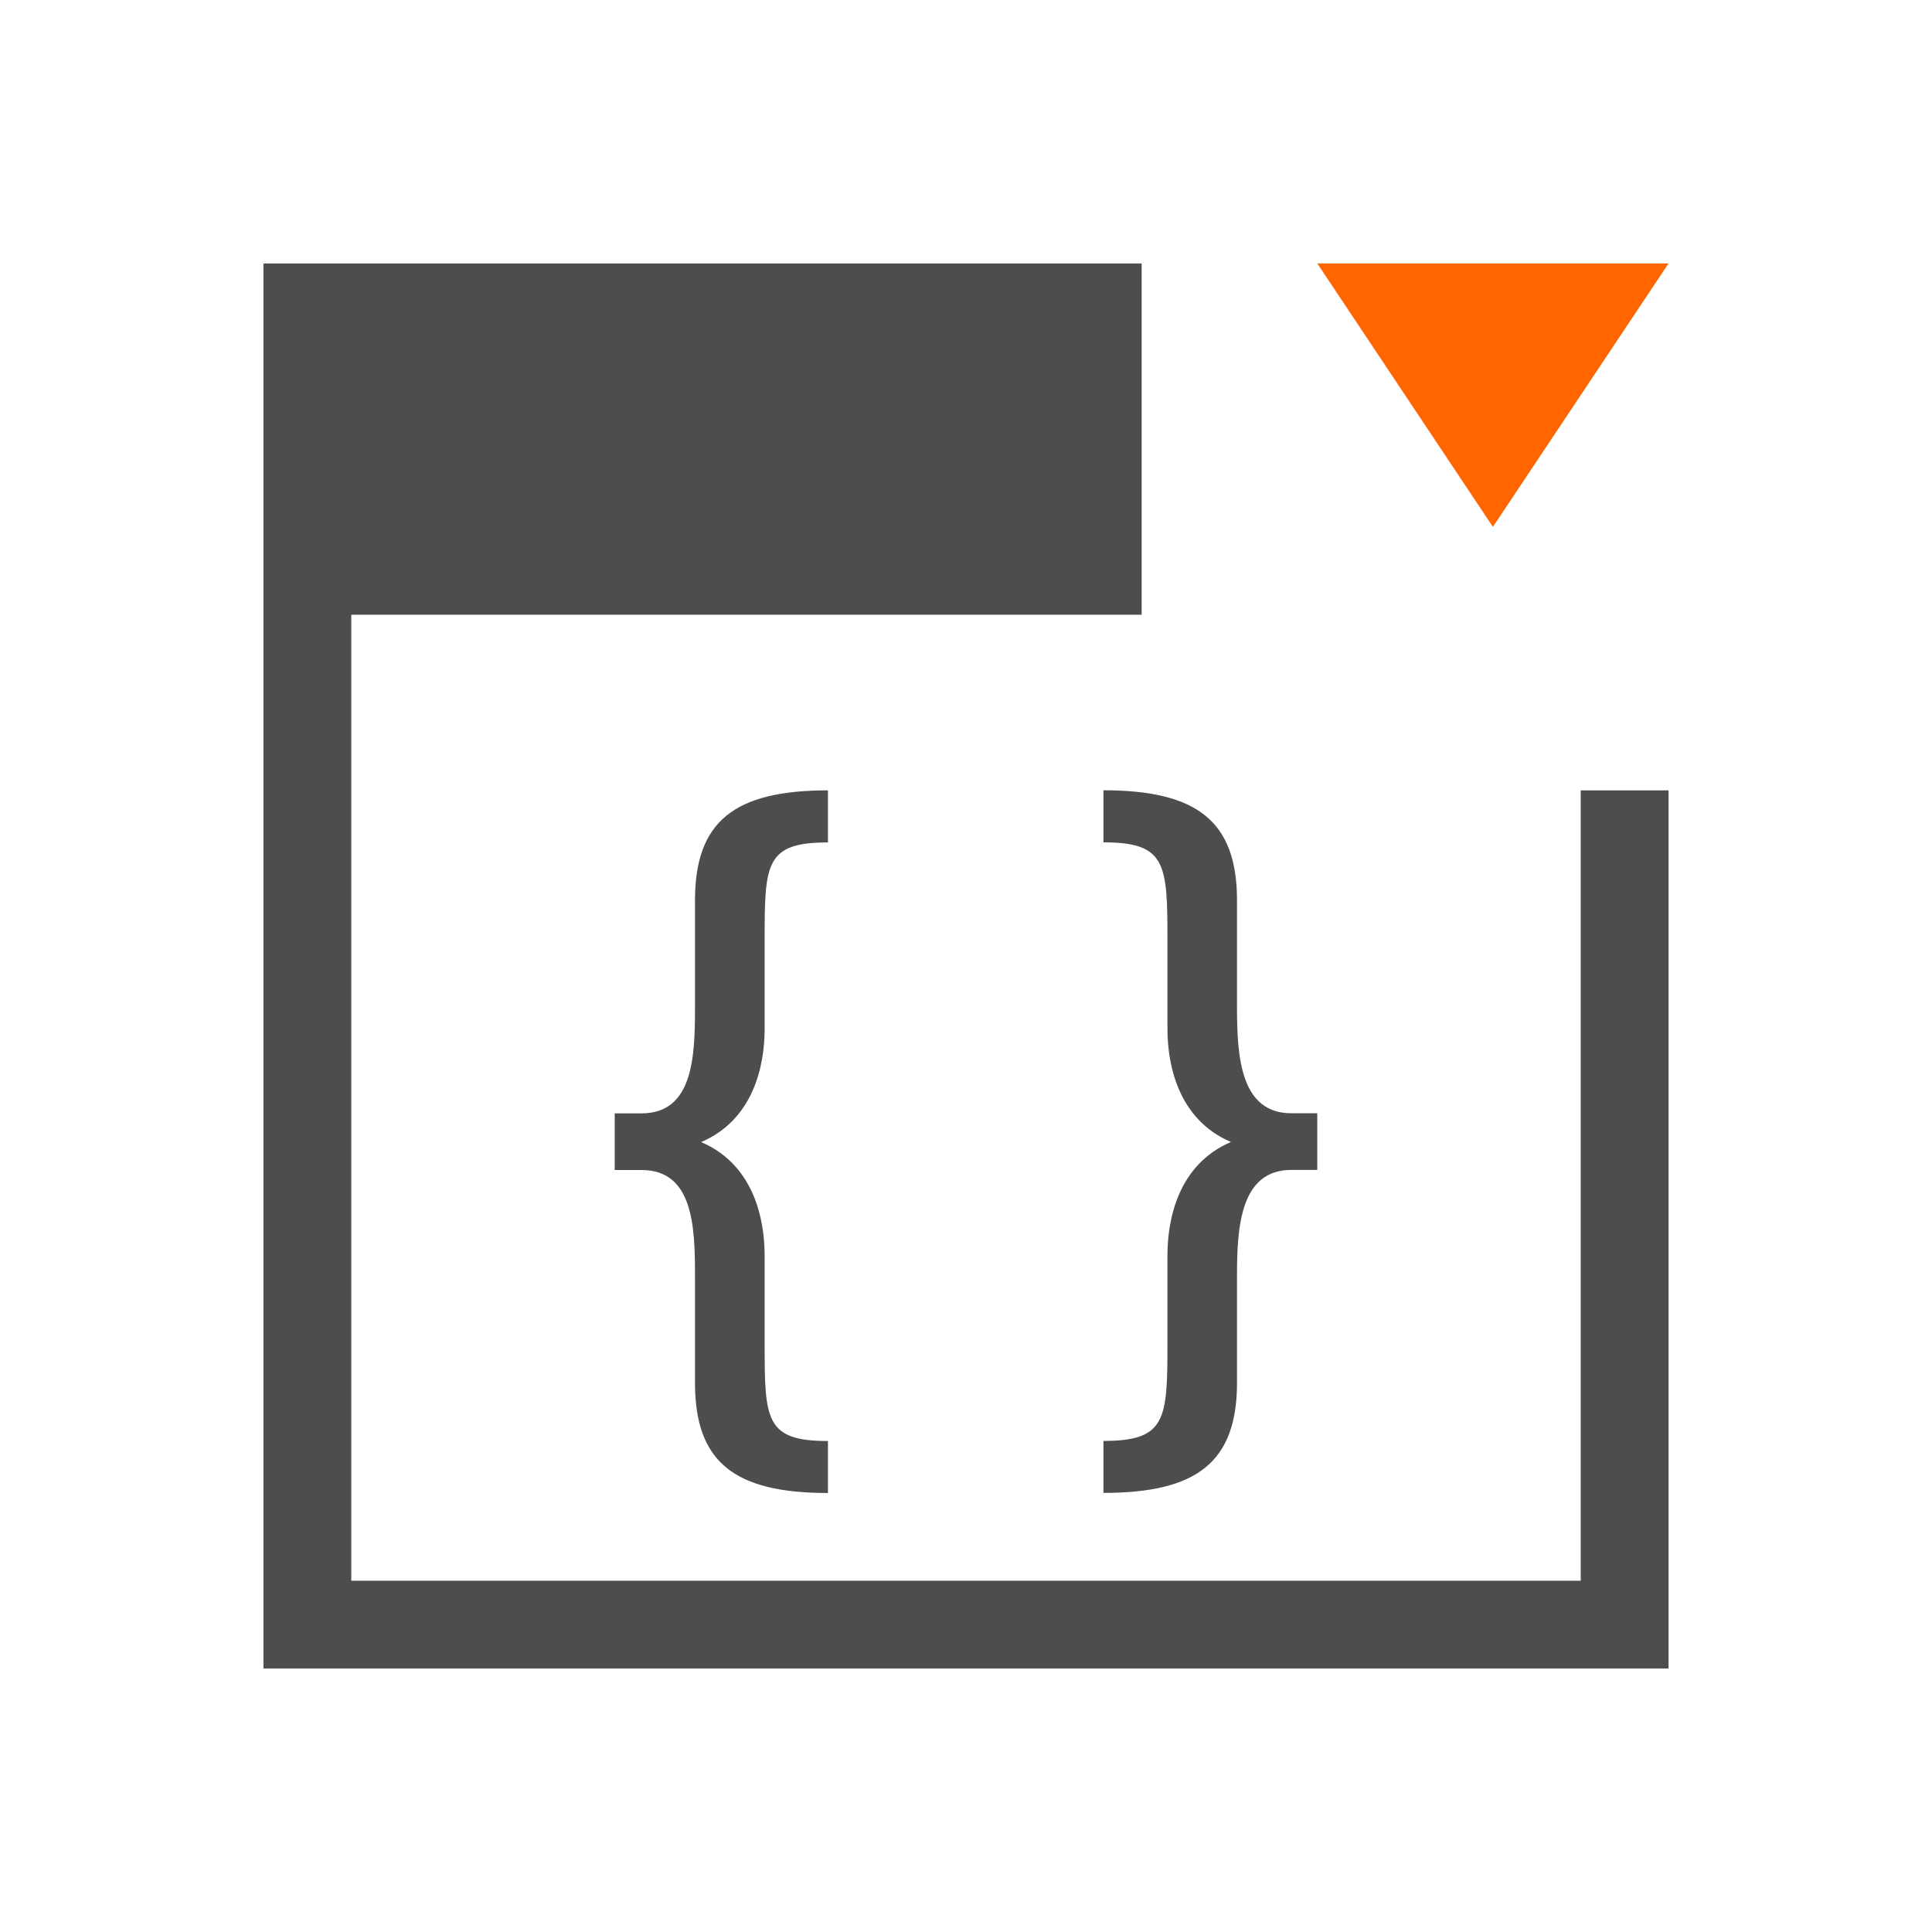
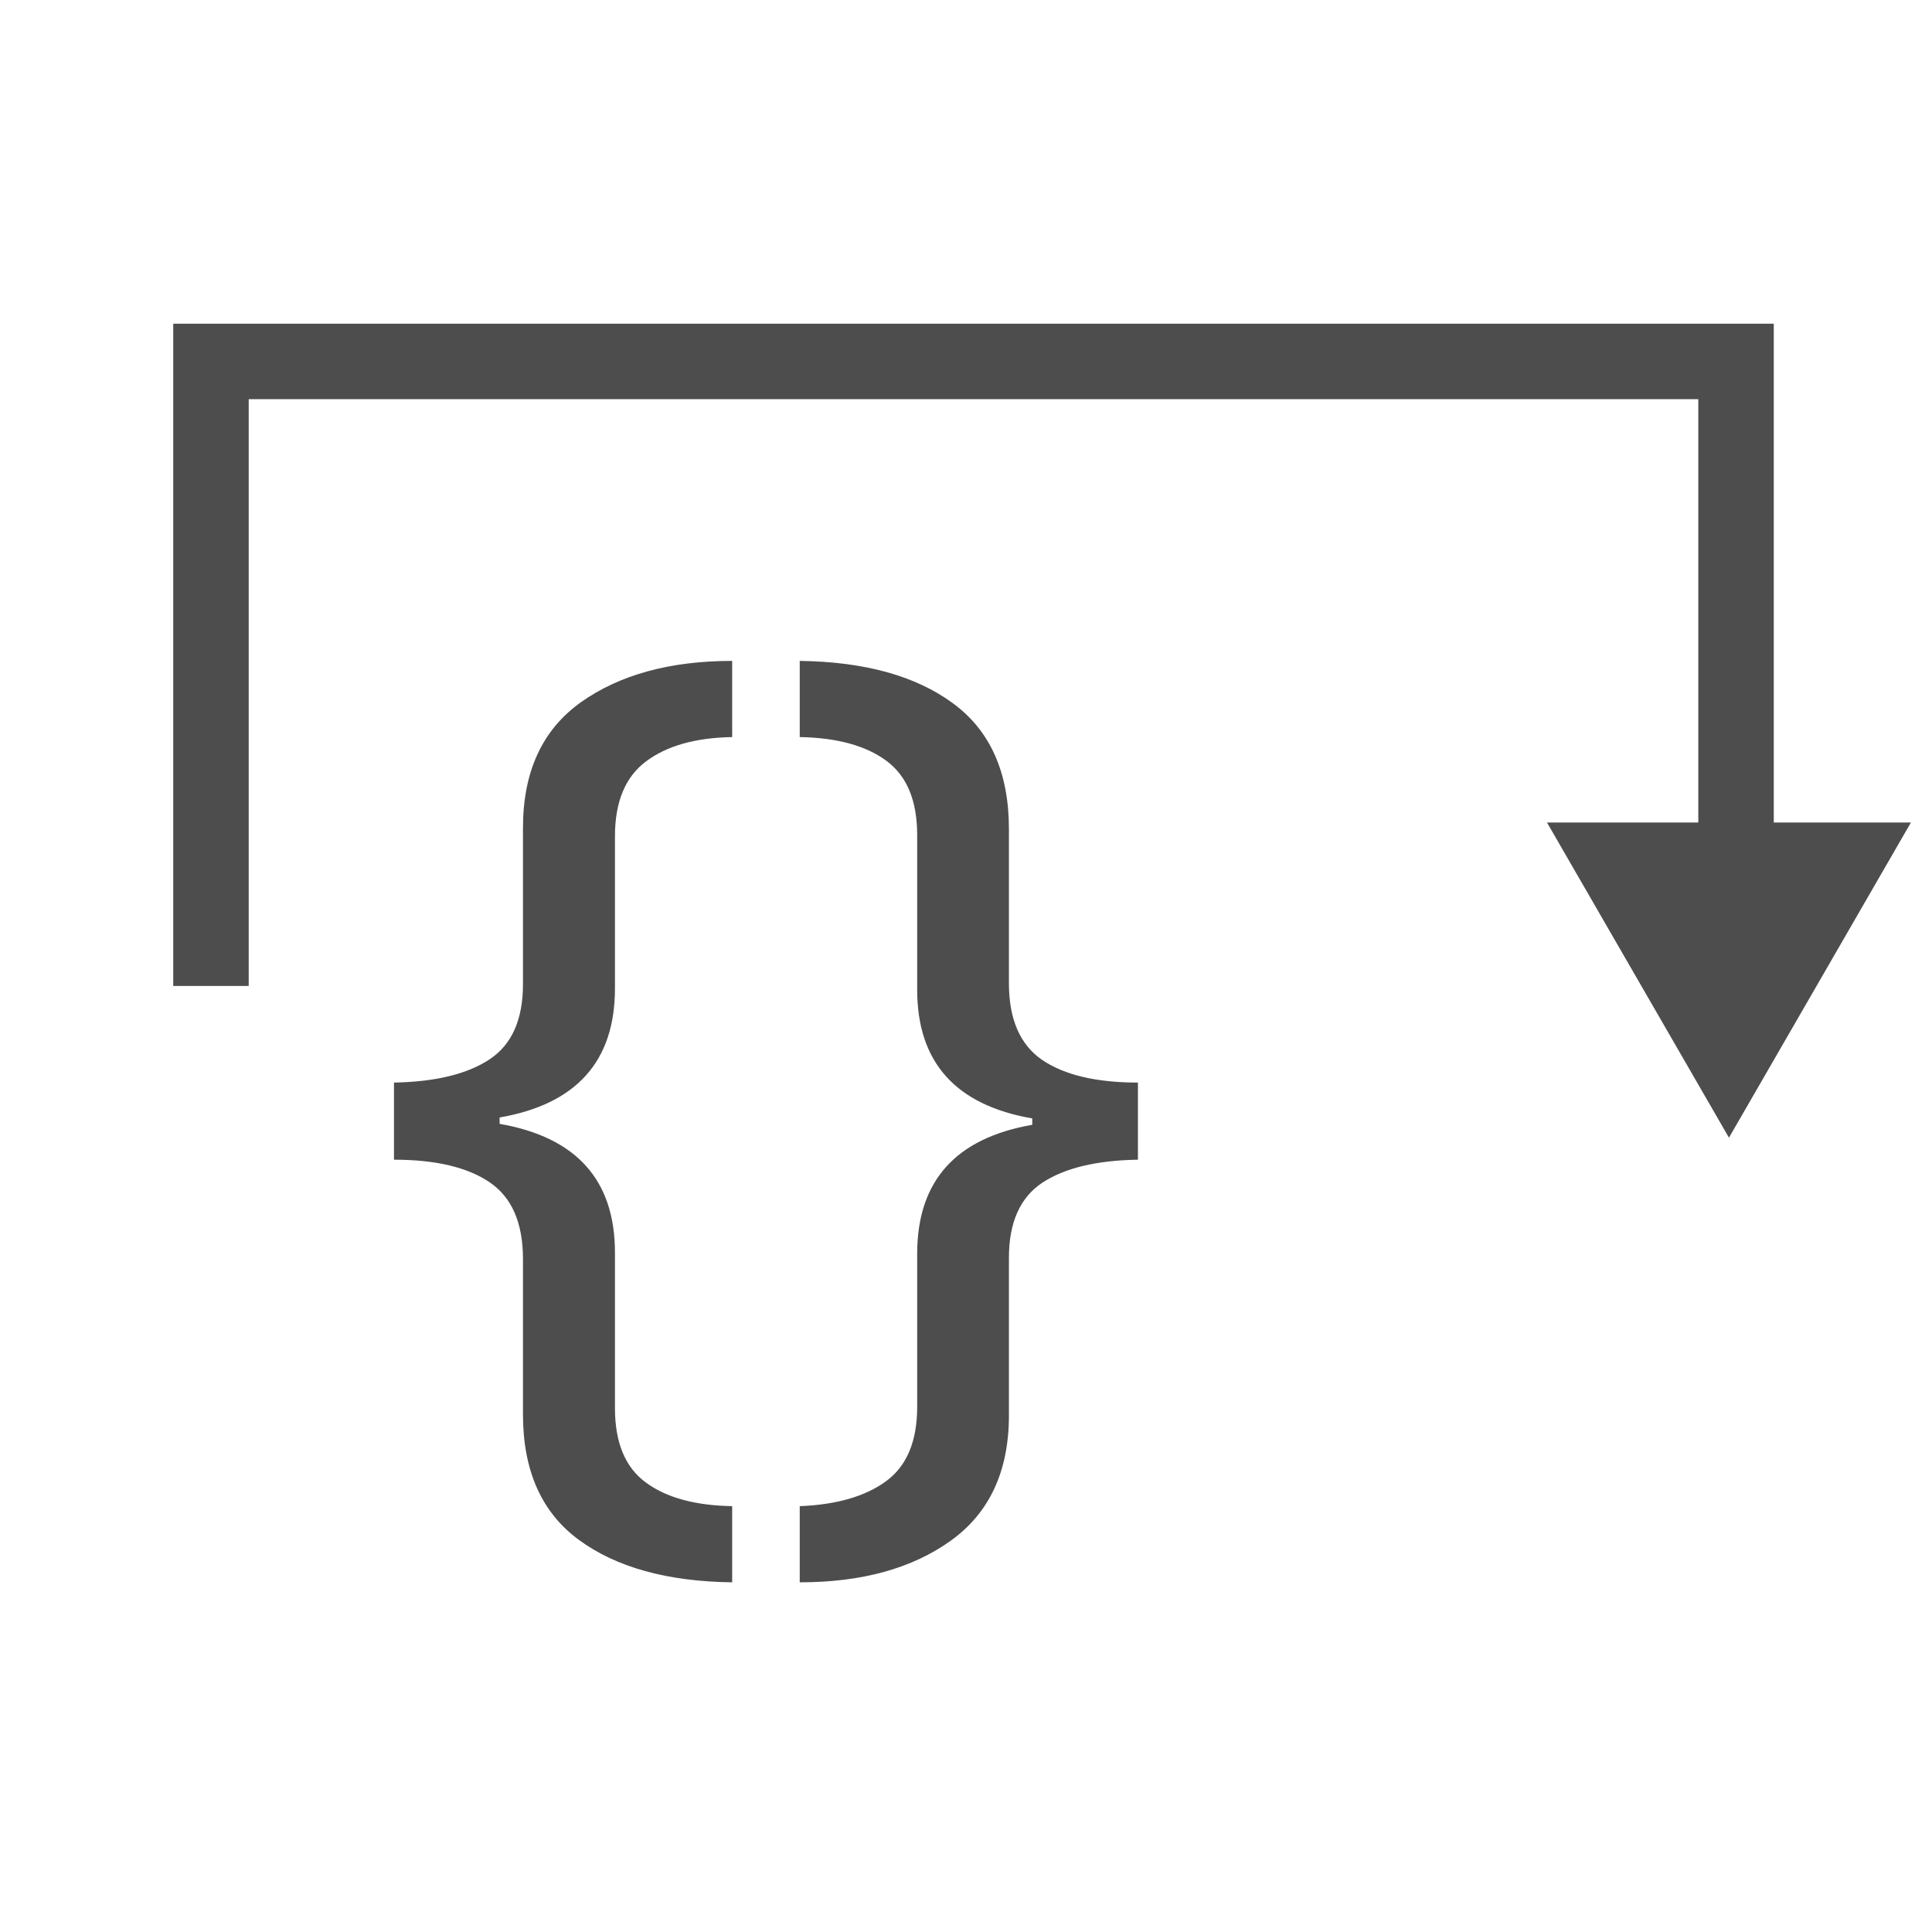
- <svg xmlns="http://www.w3.org/2000/svg" viewBox="0 0 22 22">
-   <defs id="defs3051">
-     <style type="text/css" id="current-color-scheme">
-       .ColorScheme-Text {
-         color:#4d4d4d;
-       }
-       .ColorScheme-Highlight {
-         color:#3daee9;
-       }
-       </style>
+ <svg xmlns="http://www.w3.org/2000/svg" width="128" height="128" viewBox="0 0 128 128" id="svg2" version="1.1">
+   <defs id="defs4">
+     <marker orient="auto" refY="0.0" refX="0.0" id="Arrow1Send" style="overflow:visible;">
+       <path id="path4826" d="M 0.0,0.0 L 5.0,-5.0 L -12.5,0.0 L 5.0,5.0 L 0.0,0.0 z " style="fill-rule:evenodd;stroke:#4d4d4d;stroke-width:1pt;stroke-opacity:1;fill:#4d4d4d;fill-opacity:1" transform="scale(0.2) rotate(180) translate(6,0)" />
+     </marker>
+     <marker orient="auto" refY="0.0" refX="0.0" id="Arrow1Lend" style="overflow:visible;">
+       <path id="path4814" d="M 0.0,0.0 L 5.0,-5.0 L -12.5,0.0 L 5.0,5.0 L 0.0,0.0 z " style="fill-rule:evenodd;stroke:#4d4d4d;stroke-width:1pt;stroke-opacity:1;fill:#4d4d4d;fill-opacity:1" transform="scale(0.8) rotate(180) translate(12.5,0)" />
+     </marker>
  </defs>
-   <g transform="translate(-378.8571-540.0765)">
-     <path d="m3 3v4 12h1 15v-1-9h-1v9h-14v-11h9v-2-2zm6.428 6c-1.066 0-1.514.352-1.514 1.254v1.223c0 .557-.021 1.201-.609 1.201h-.305v.645h.305c.589 0 .609.644.609 1.201v1.223c0 .902.448 1.254 1.514 1.254v-.592c-.711 0-.721-.239-.721-1.105v-1.008c0-.415-.124-1.035-.723-1.291.599-.256.723-.874.723-1.289v-1.018c0-.866.01-1.105.721-1.105zm3.137 0v.592c.711 0 .729.239.729 1.105v1.018c0 .415.124 1.033.723 1.289-.599.256-.723.876-.723 1.291v1.008c0 .866-.018 1.105-.729 1.105v.592c1.066 0 1.521-.352 1.521-1.254v-1.223c0-.557.04-1.201.619-1.201h.295v-.645h-.295c-.579 0-.619-.644-.619-1.201v-1.223c0-.902-.455-1.254-1.521-1.254" transform="translate(378.8571 540.0765)" style="fill:currentColor;fill-opacity:1;stroke:none" class="ColorScheme-Text" />
-     <path d="m393.857 543.076l2 3 2-3z" style="fill:#f60;fill-rule:evenodd" />
+   <g id="layer1" transform="translate(0,-924.3622)">
+     <text xml:space="preserve" style="font-style:normal;font-weight:normal;font-size:40px;line-height:125%;font-family:sans-serif;letter-spacing:0px;word-spacing:0px;fill:#4d4d4d;fill-opacity:1;stroke:none;stroke-width:1px;stroke-linecap:butt;stroke-linejoin:miter;stroke-opacity:1" x="24.147" y="1018.135" id="text3374">
+       <tspan id="tspan3376" x="24.147" y="1018.135" style="font-size:70px;fill:#4d4d4d;fill-opacity:1">{}</tspan>
+     </text>
+     <path style="fill:none;fill-rule:evenodd;stroke:#4d4d4d;stroke-width:5;stroke-linecap:butt;stroke-linejoin:miter;stroke-miterlimit:4;stroke-dasharray:none;stroke-opacity:1" d="m 13.977,989.685 0,-41.377 101.04,0 0,41.377" id="path4160" />
+     <path style="fill:#4d4d4d;fill-opacity:1;stroke:#4d4d4d;stroke-width:5;stroke-miterlimit:4;stroke-dasharray:none;stroke-opacity:1" id="path4162" d="m 114.548,994.737 -3.863,-6.691 -3.863,-6.691 7.726,0 7.726,0 -3.863,6.691 z" />
  </g>
</svg>
